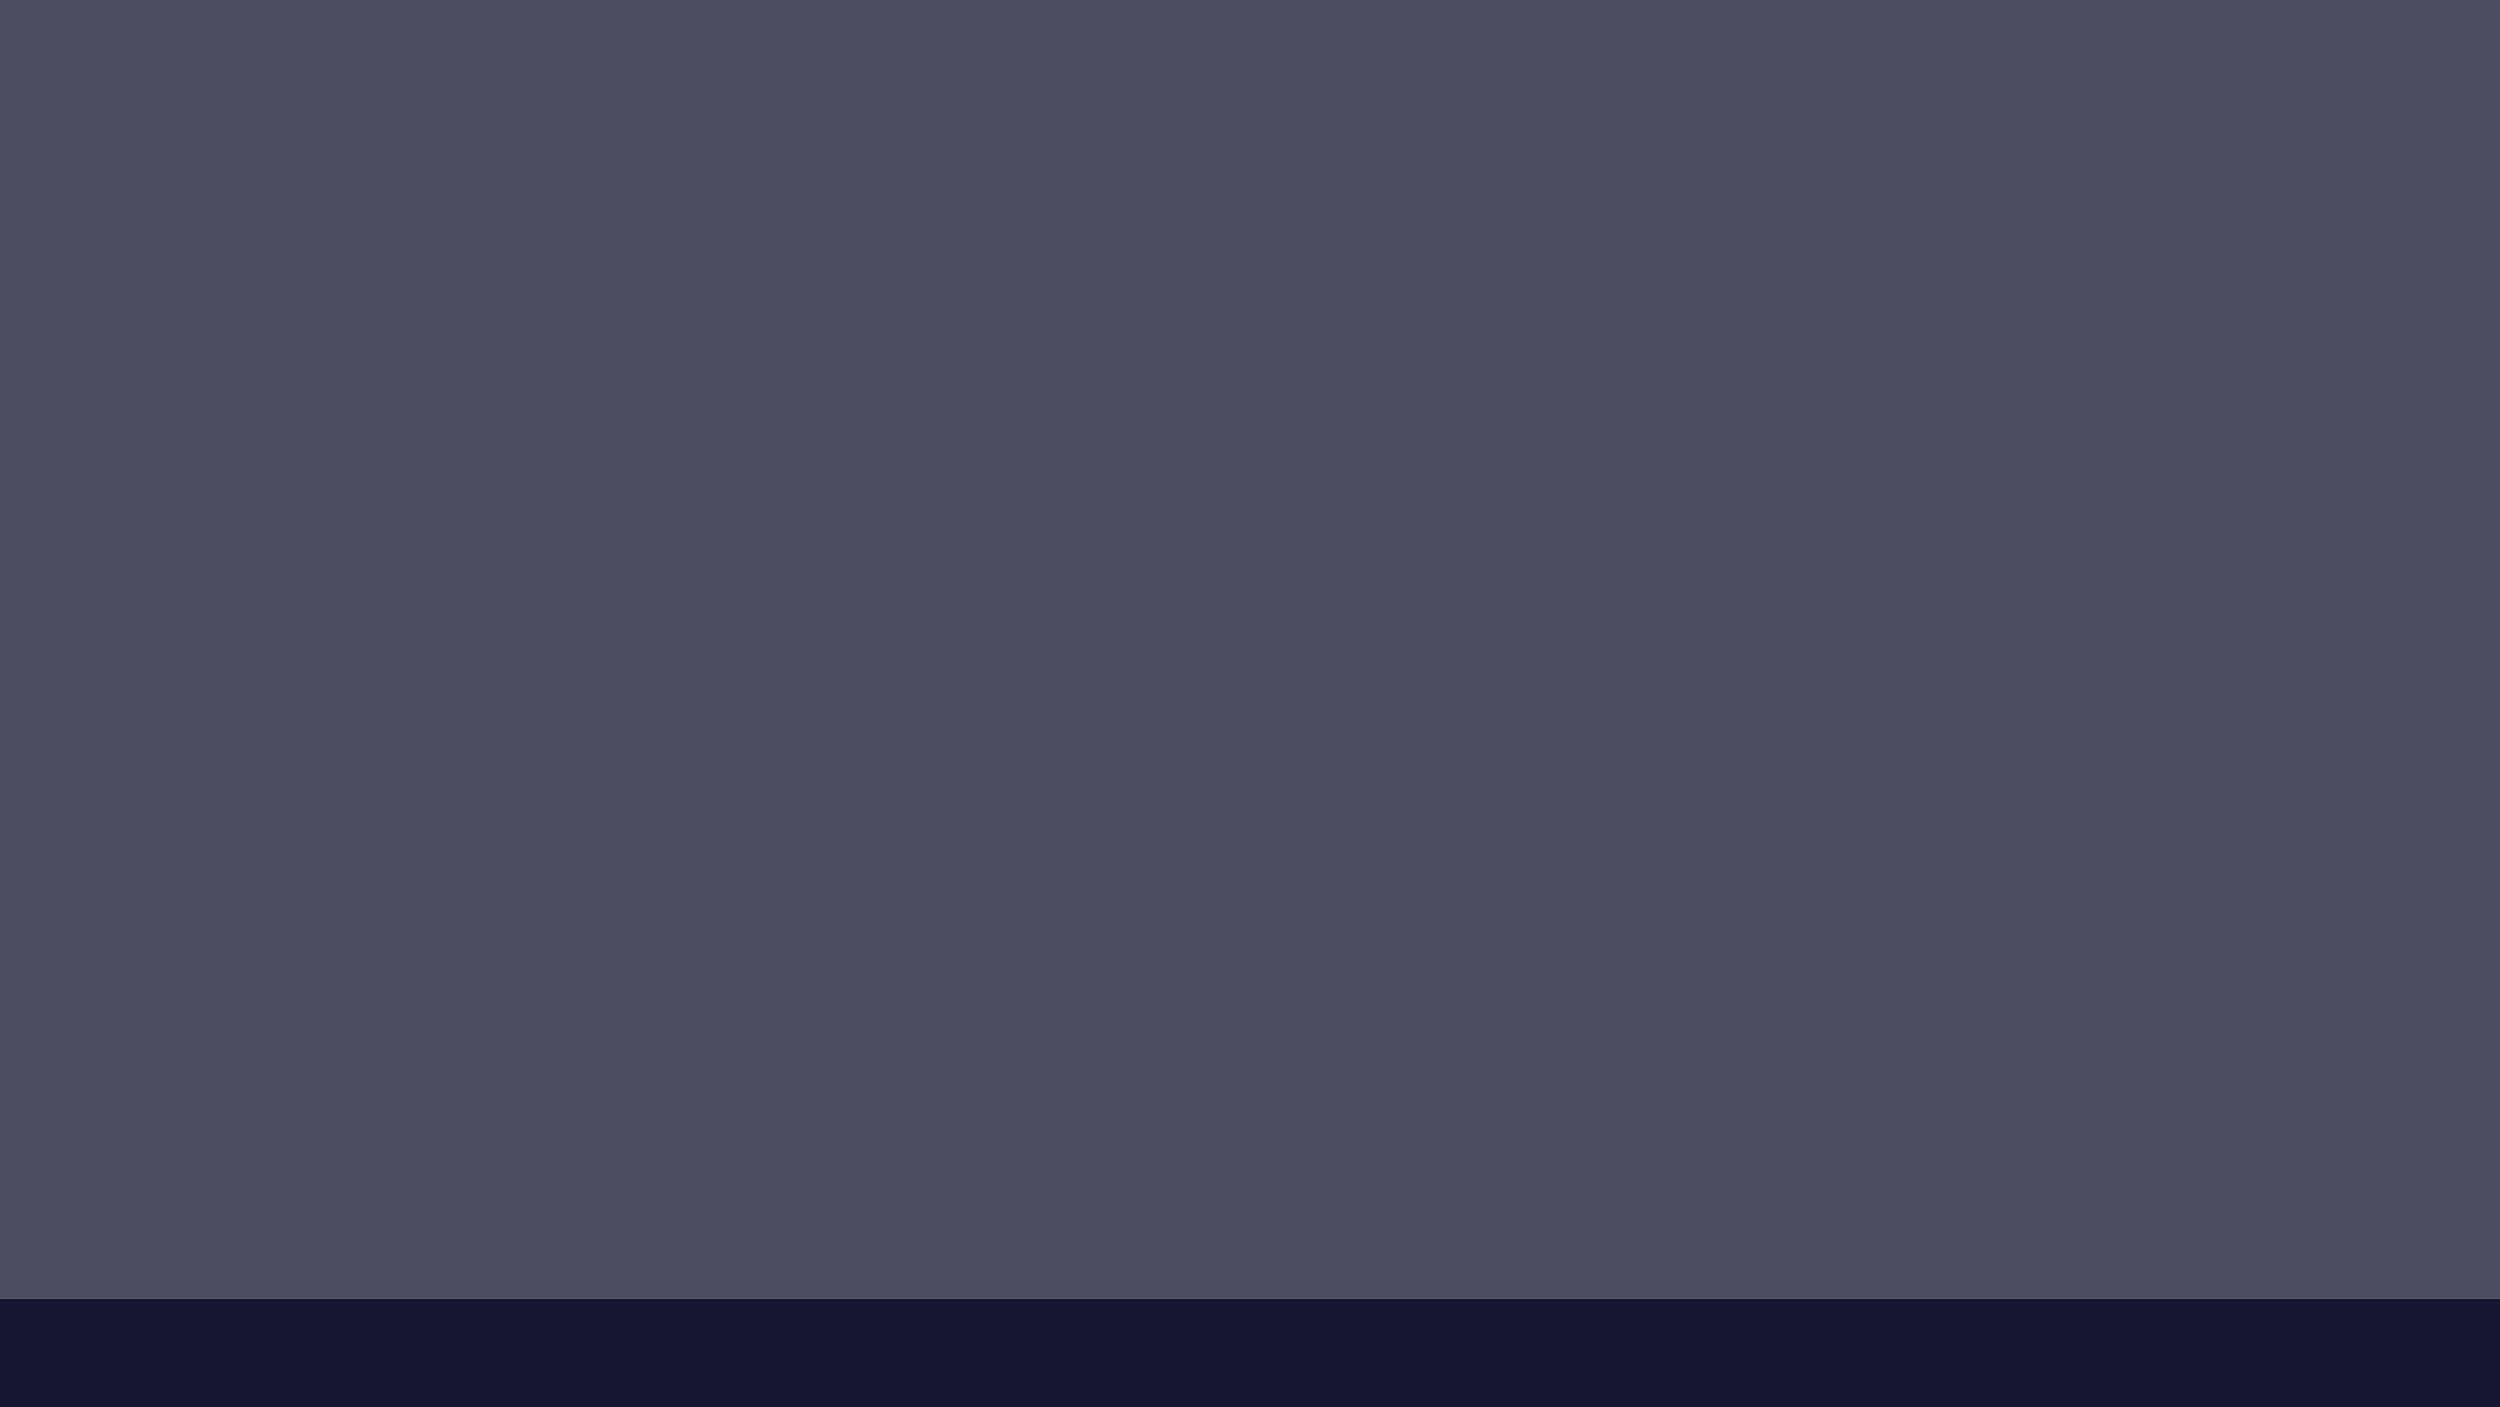
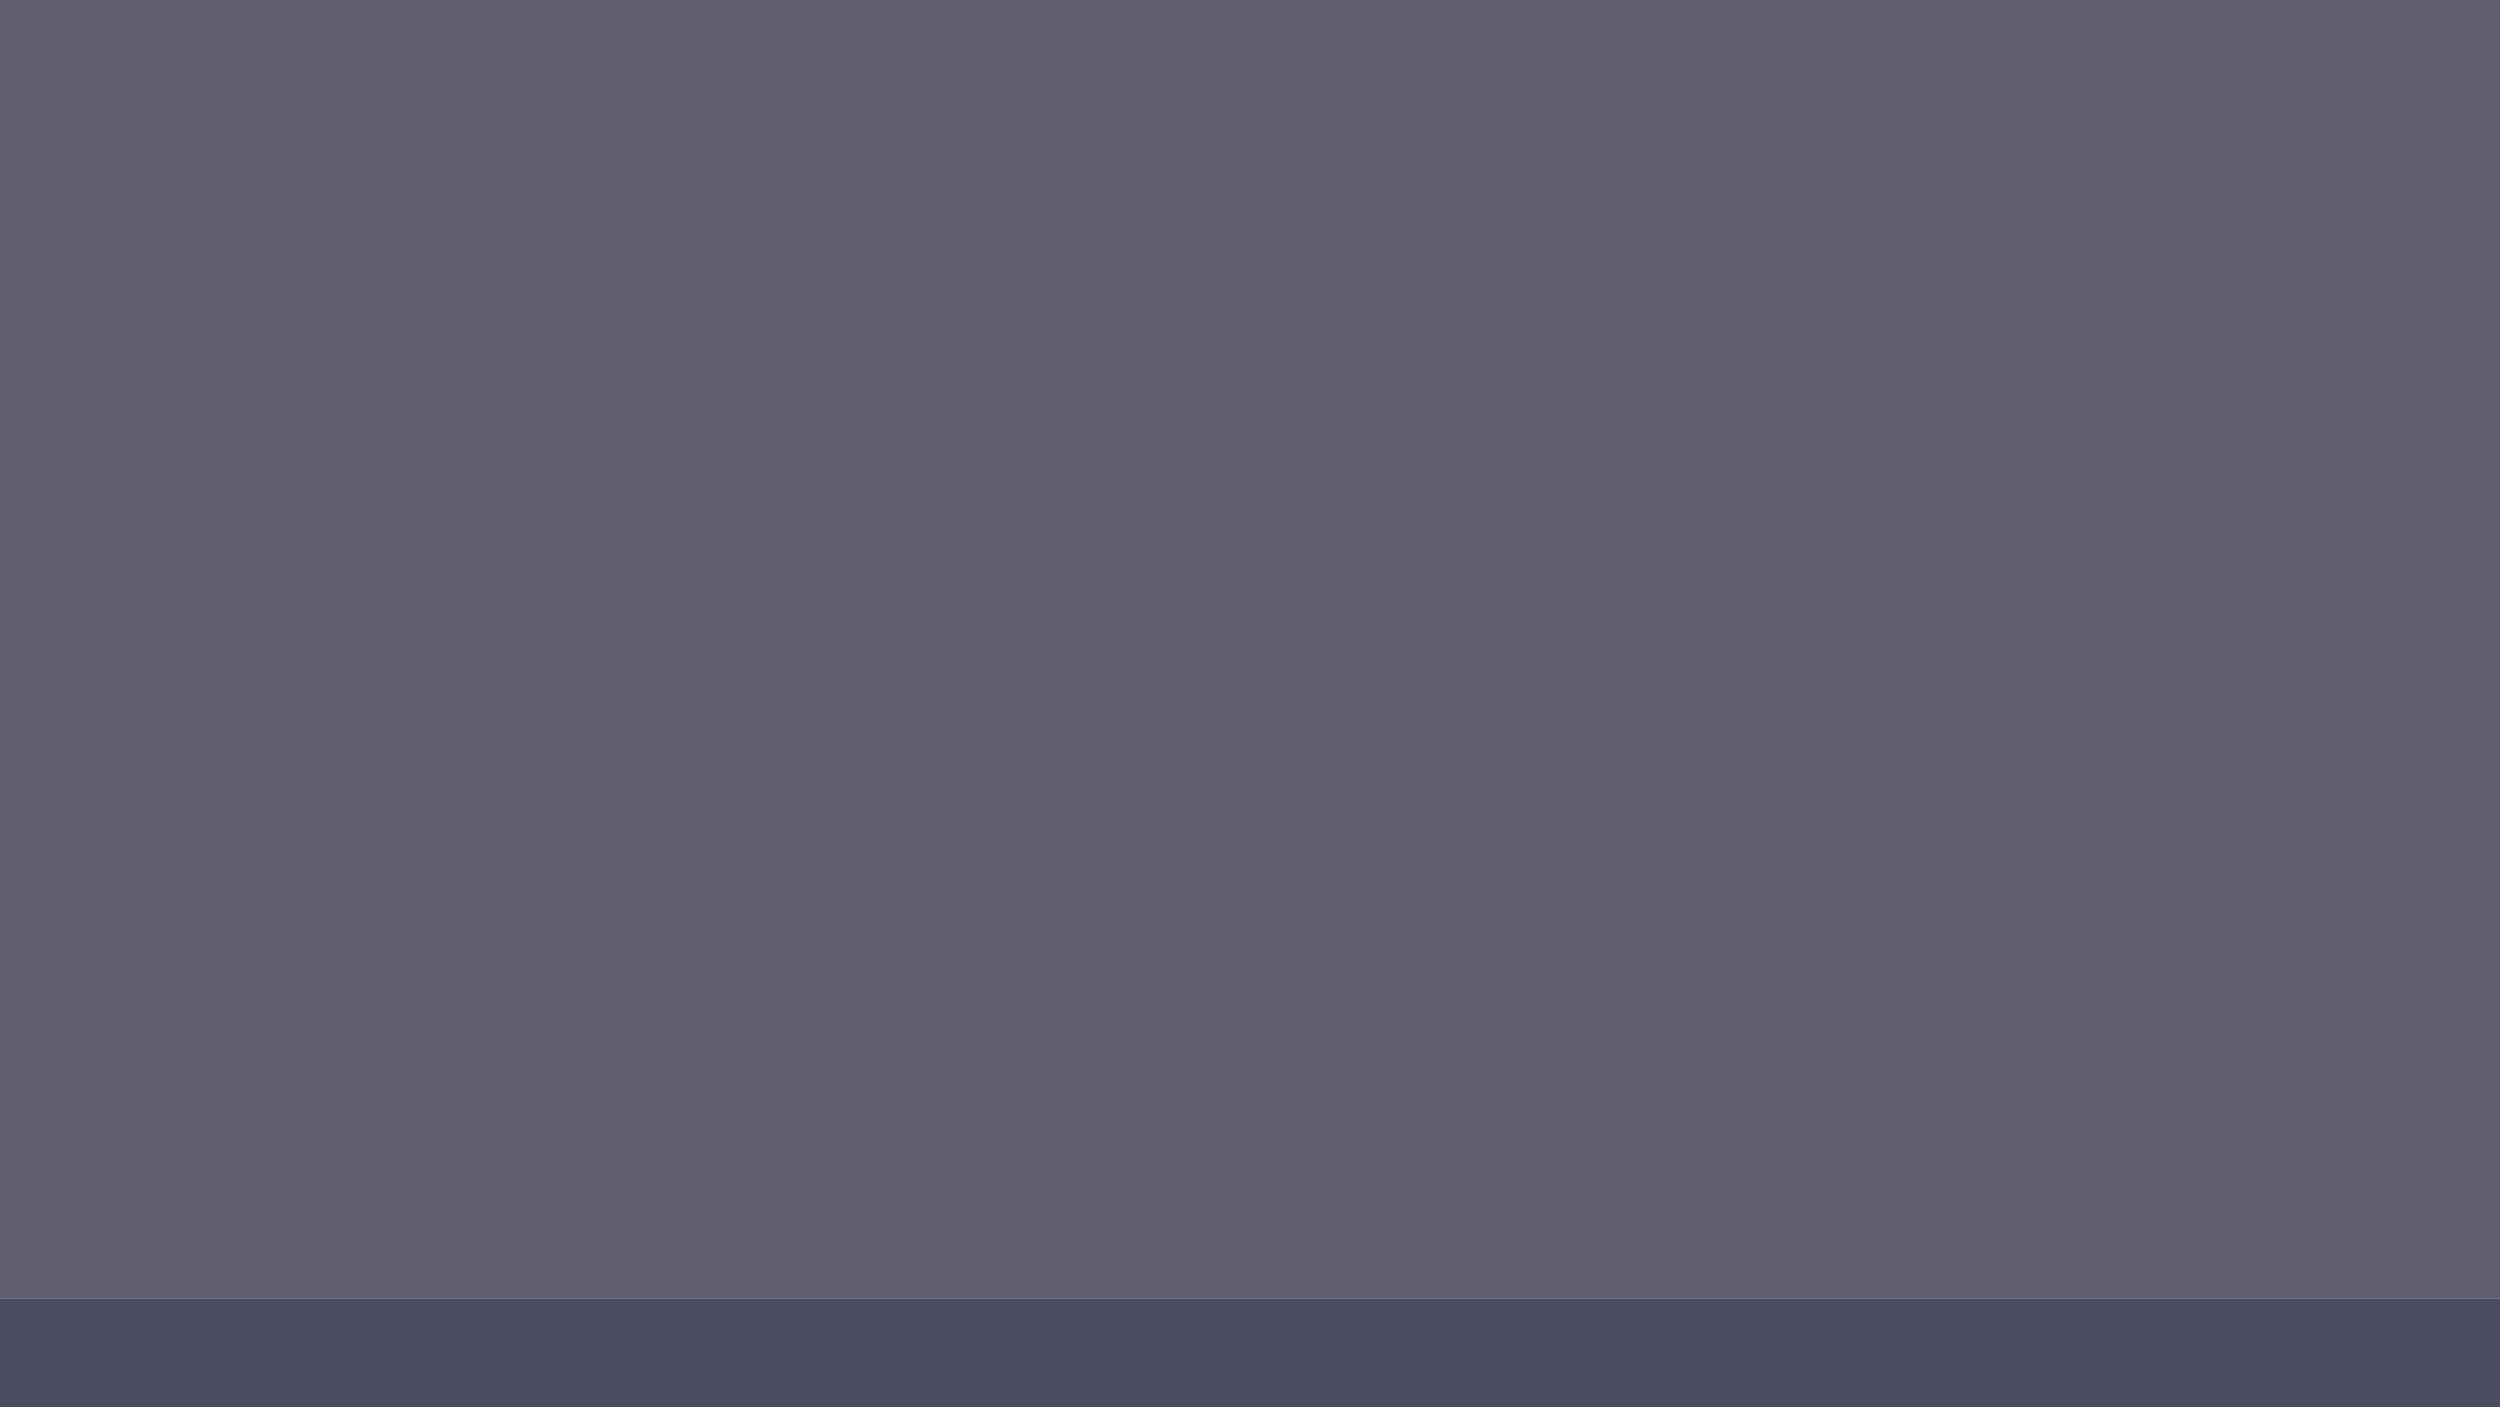
<svg xmlns="http://www.w3.org/2000/svg" xmlns:ns1="http://xml.openoffice.org/svg/export" width="1280" height="720" viewBox="0 0 338.667 190.5" version="1.1" id="svg8">
  <defs id="defs2">
    <clipPath clipPathUnits="userSpaceOnUse" id="presentation_clip_path">
      <rect id="rect10" height="7200" width="12800" y="0" x="0" />
    </clipPath>
    <clipPath clipPathUnits="userSpaceOnUse" id="presentation_clip_path_shrink">
      <rect id="rect13" height="7186" width="12775" y="7" x="12" />
    </clipPath>
    <g id="g18" ns1:id-list="id3" ns1:slide="id1" />
    <g transform="matrix(4.8828125e-4,0,0,-4.8828125e-4,0,0)" id="bullet-char-template-57356">
      <path id="path22" d="M 580,1141 1163,571 580,0 -4,571 Z" />
    </g>
    <g transform="matrix(4.8828125e-4,0,0,-4.8828125e-4,0,0)" id="bullet-char-template-57354">
      <path id="path25" d="M 8,1128 H 1137 V 0 H 8 Z" />
    </g>
    <g transform="matrix(4.8828125e-4,0,0,-4.8828125e-4,0,0)" id="bullet-char-template-10146">
      <path id="path28" d="M 174,0 602,739 174,1481 1456,739 Z M 1358,739 309,1346 659,739 Z" />
    </g>
    <g transform="matrix(4.8828125e-4,0,0,-4.8828125e-4,0,0)" id="bullet-char-template-10132">
      <path id="path31" d="M 2015,739 1276,0 H 717 l 543,543 H 174 v 393 h 1086 l -543,545 h 557 z" />
    </g>
    <g transform="matrix(4.8828125e-4,0,0,-4.8828125e-4,0,0)" id="bullet-char-template-10007">
      <path id="path34" d="m 0,-2 c -7,16 -16,29 -25,39 l 381,530 c -94,256 -141,385 -141,387 0,25 13,38 40,38 9,0 21,-2 34,-5 21,4 42,12 65,25 l 27,-13 111,-251 280,301 64,-25 24,25 c 21,-10 41,-24 62,-43 C 886,937 835,863 770,784 769,783 710,716 594,584 L 774,223 c 0,-27 -21,-55 -63,-84 l 16,-20 C 717,90 699,76 672,76 641,76 570,178 457,381 L 164,-76 c -22,-34 -53,-51 -92,-51 -42,0 -63,17 -64,51 -7,9 -10,24 -10,44 0,9 1,19 2,30 z" />
    </g>
    <g transform="matrix(4.8828125e-4,0,0,-4.8828125e-4,0,0)" id="bullet-char-template-10004">
      <path id="path37" d="M 285,-33 C 182,-33 111,30 74,156 52,228 41,333 41,471 c 0,78 14,145 41,201 34,71 87,106 158,106 53,0 88,-31 106,-94 l 23,-176 c 8,-64 28,-97 59,-98 l 735,706 c 11,11 33,17 66,17 42,0 63,-15 63,-46 V 965 c 0,-36 -10,-64 -30,-84 L 442,47 C 390,-6 338,-33 285,-33 Z" />
    </g>
    <g transform="matrix(4.8828125e-4,0,0,-4.8828125e-4,0,0)" id="bullet-char-template-9679">
      <path id="path40" d="M 813,0 C 632,0 489,54 383,161 276,268 223,411 223,592 c 0,181 53,324 160,431 106,107 249,161 430,161 179,0 323,-54 432,-161 108,-107 162,-251 162,-431 0,-180 -54,-324 -162,-431 C 1136,54 992,0 813,0 Z" />
    </g>
    <g transform="matrix(4.8828125e-4,0,0,-4.8828125e-4,0,0)" id="bullet-char-template-8226">
      <path id="path43" d="m 346,457 c -73,0 -137,26 -191,78 -54,51 -81,114 -81,188 0,73 27,136 81,188 54,52 118,78 191,78 73,0 134,-26 185,-79 51,-51 77,-114 77,-187 0,-75 -25,-137 -76,-188 -50,-52 -112,-78 -186,-78 z" />
    </g>
    <g transform="matrix(4.8828125e-4,0,0,-4.8828125e-4,0,0)" id="bullet-char-template-8211">
      <path id="path46" d="M -4,459 H 1135 V 606 H -4 Z" />
    </g>
    <g transform="matrix(4.8828125e-4,0,0,-4.8828125e-4,0,0)" id="bullet-char-template-61548">
      <path id="path49" d="m 173,740 c 0,163 58,303 173,419 116,115 255,173 419,173 163,0 302,-58 418,-173 116,-116 174,-256 174,-419 0,-163 -58,-303 -174,-418 C 1067,206 928,148 765,148 601,148 462,206 346,322 231,437 173,577 173,740 Z" />
    </g>
  </defs>
  <g id="layer1" transform="translate(0,-106.5)">
-     <rect style="fill:#100f2a;fill-opacity:0.965;fill-rule:nonzero;stroke:#00ff00;stroke-width:0;stroke-linejoin:bevel;stroke-miterlimit:4;stroke-dasharray:none;stroke-opacity:0.165" id="rect139" width="346.783" height="18.365" x="-4.789" y="282.402" />
-     <rect y="101.464" x="-4.789" height="180.938" width="346.783" id="rect955" style="fill:#100f2a;fill-opacity:0.744;fill-rule:nonzero;stroke:#00ff00;stroke-width:0;stroke-linejoin:bevel;stroke-miterlimit:4;stroke-dasharray:none;stroke-opacity:0.165" />
+     <rect style="fill:#100f2a;fill-opacity:0.745;fill-rule:nonzero;stroke:#00ff00;stroke-width:0;stroke-linejoin:bevel;stroke-miterlimit:4;stroke-dasharray:none;stroke-opacity:0.165" id="rect139" width="346.783" height="18.365" x="-4.789" y="282.402" />
+     <rect y="101.464" x="-4.789" height="180.938" width="346.783" id="rect955" style="fill:#100f2a;fill-opacity:0.667;fill-rule:nonzero;stroke:#00ff00;stroke-width:0;stroke-linejoin:bevel;stroke-miterlimit:4;stroke-dasharray:none;stroke-opacity:0.165" />
  </g>
</svg>
